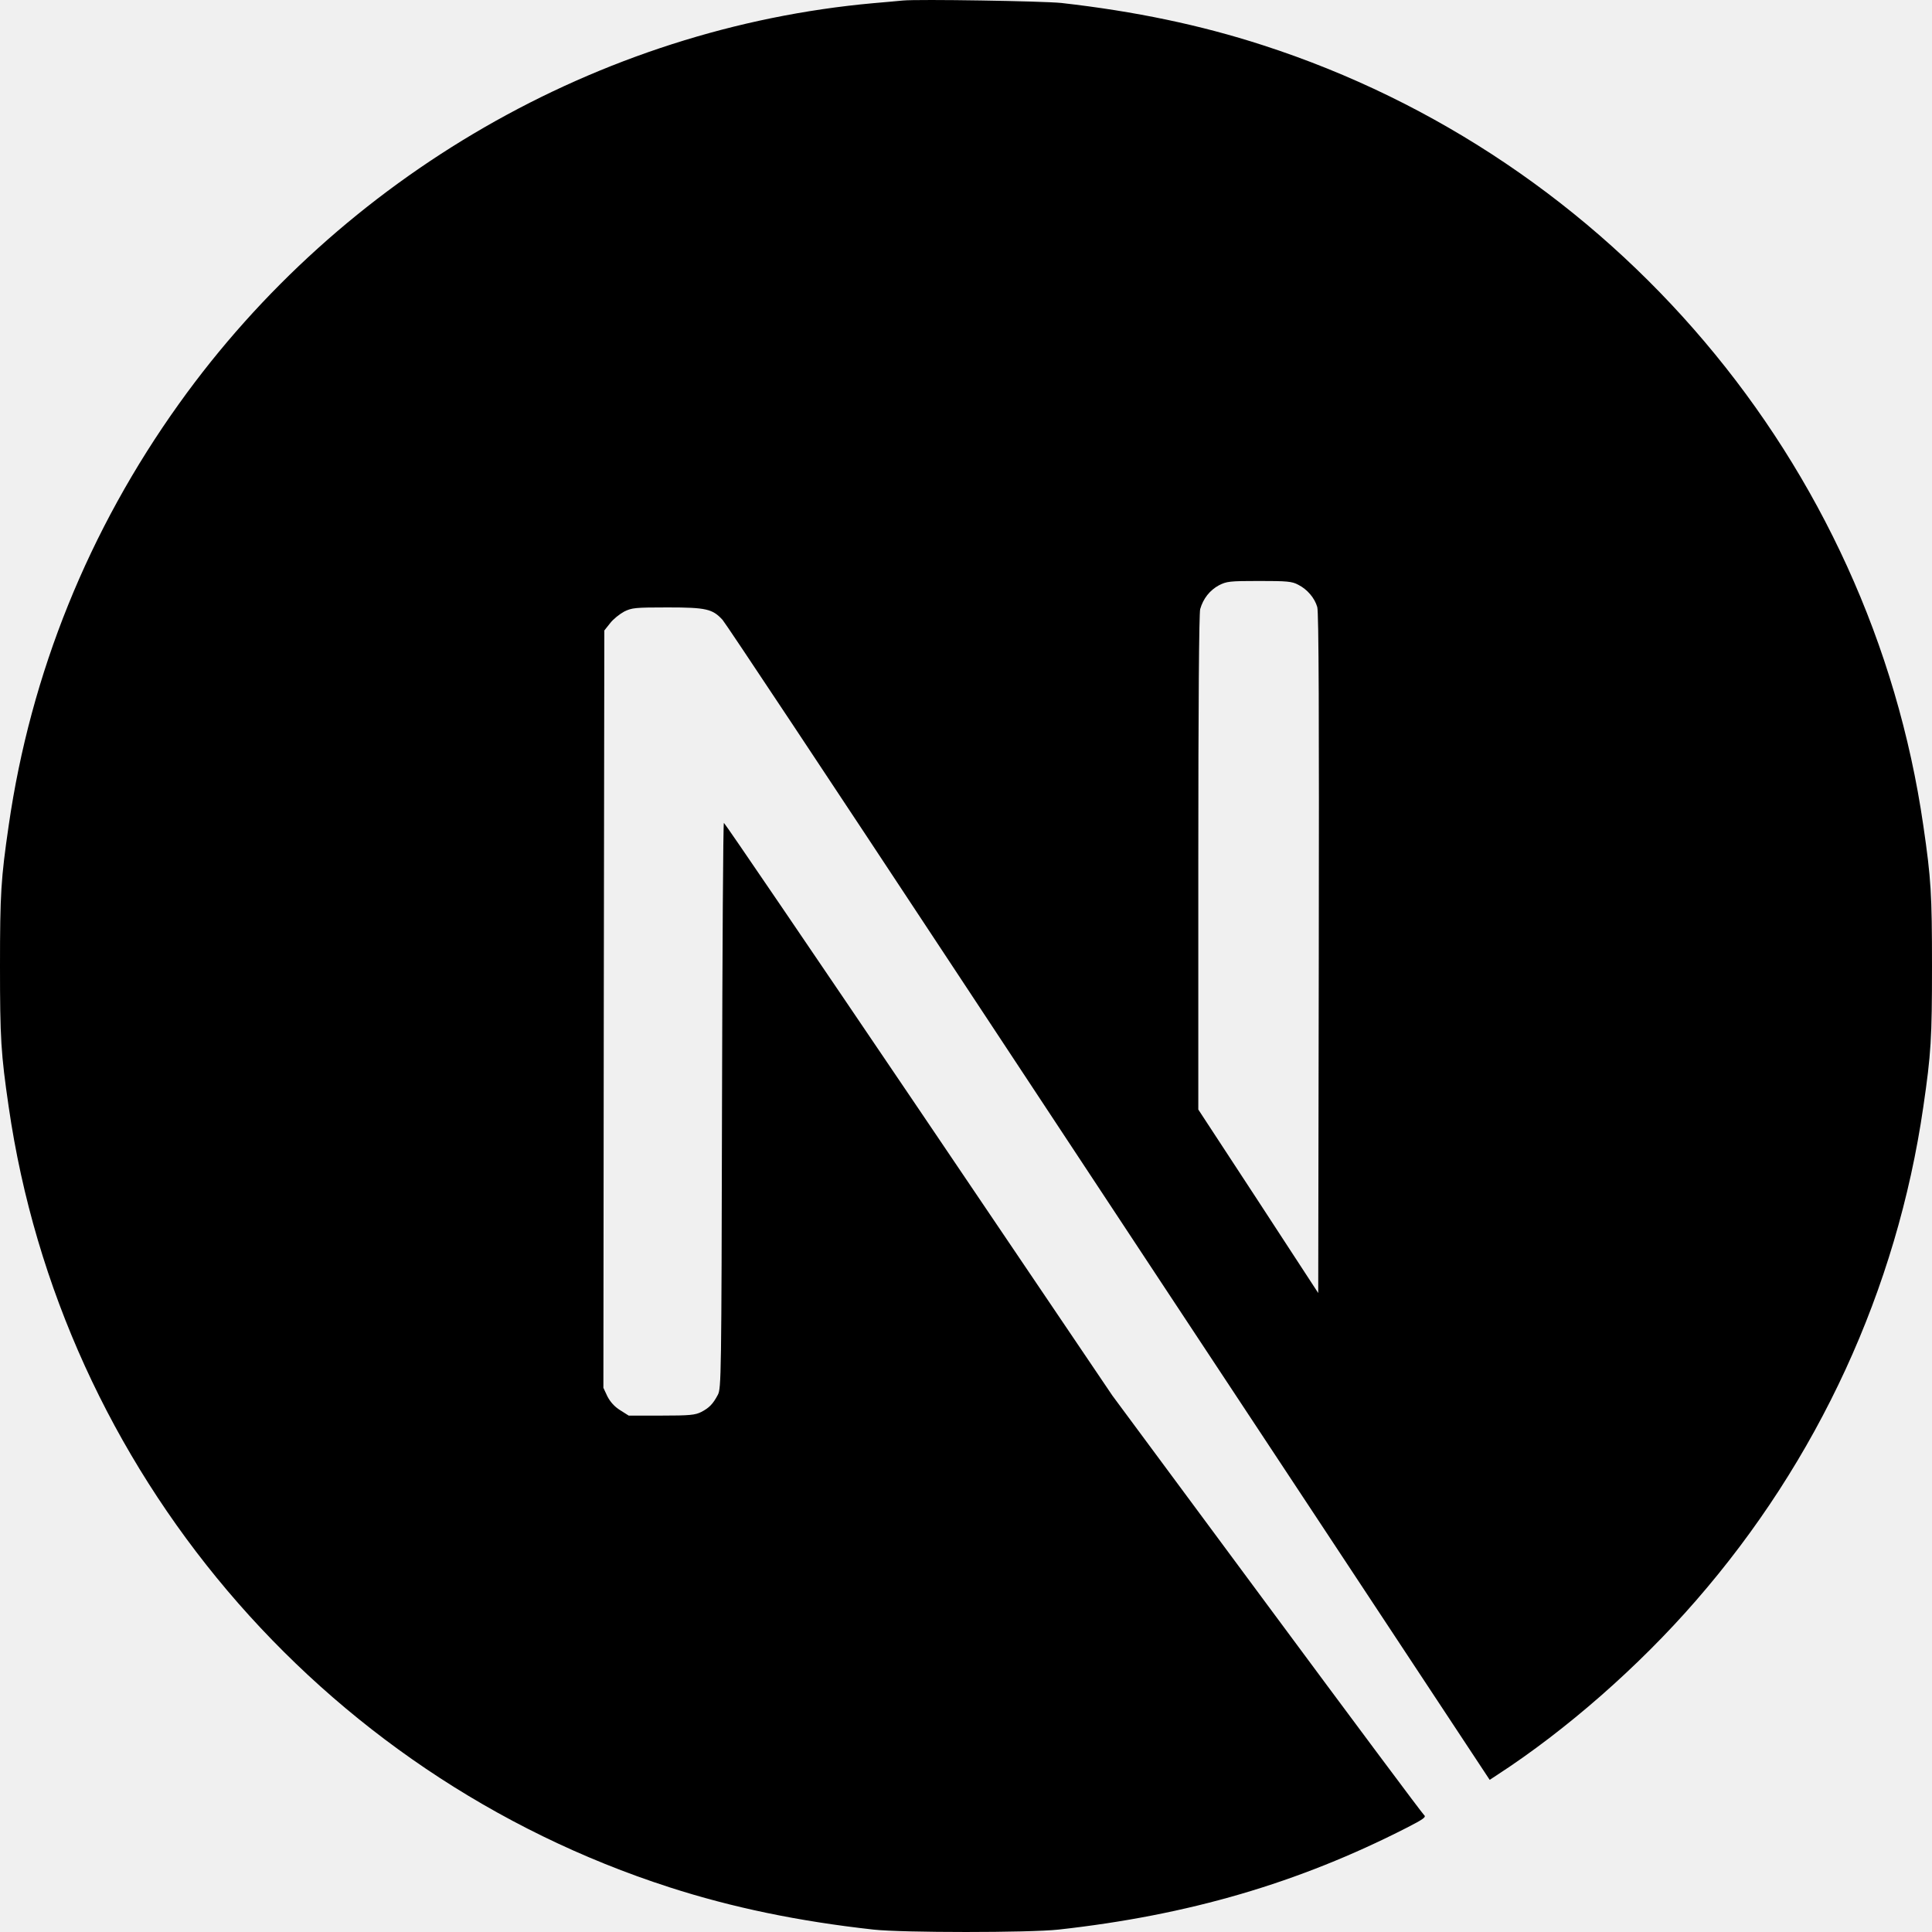
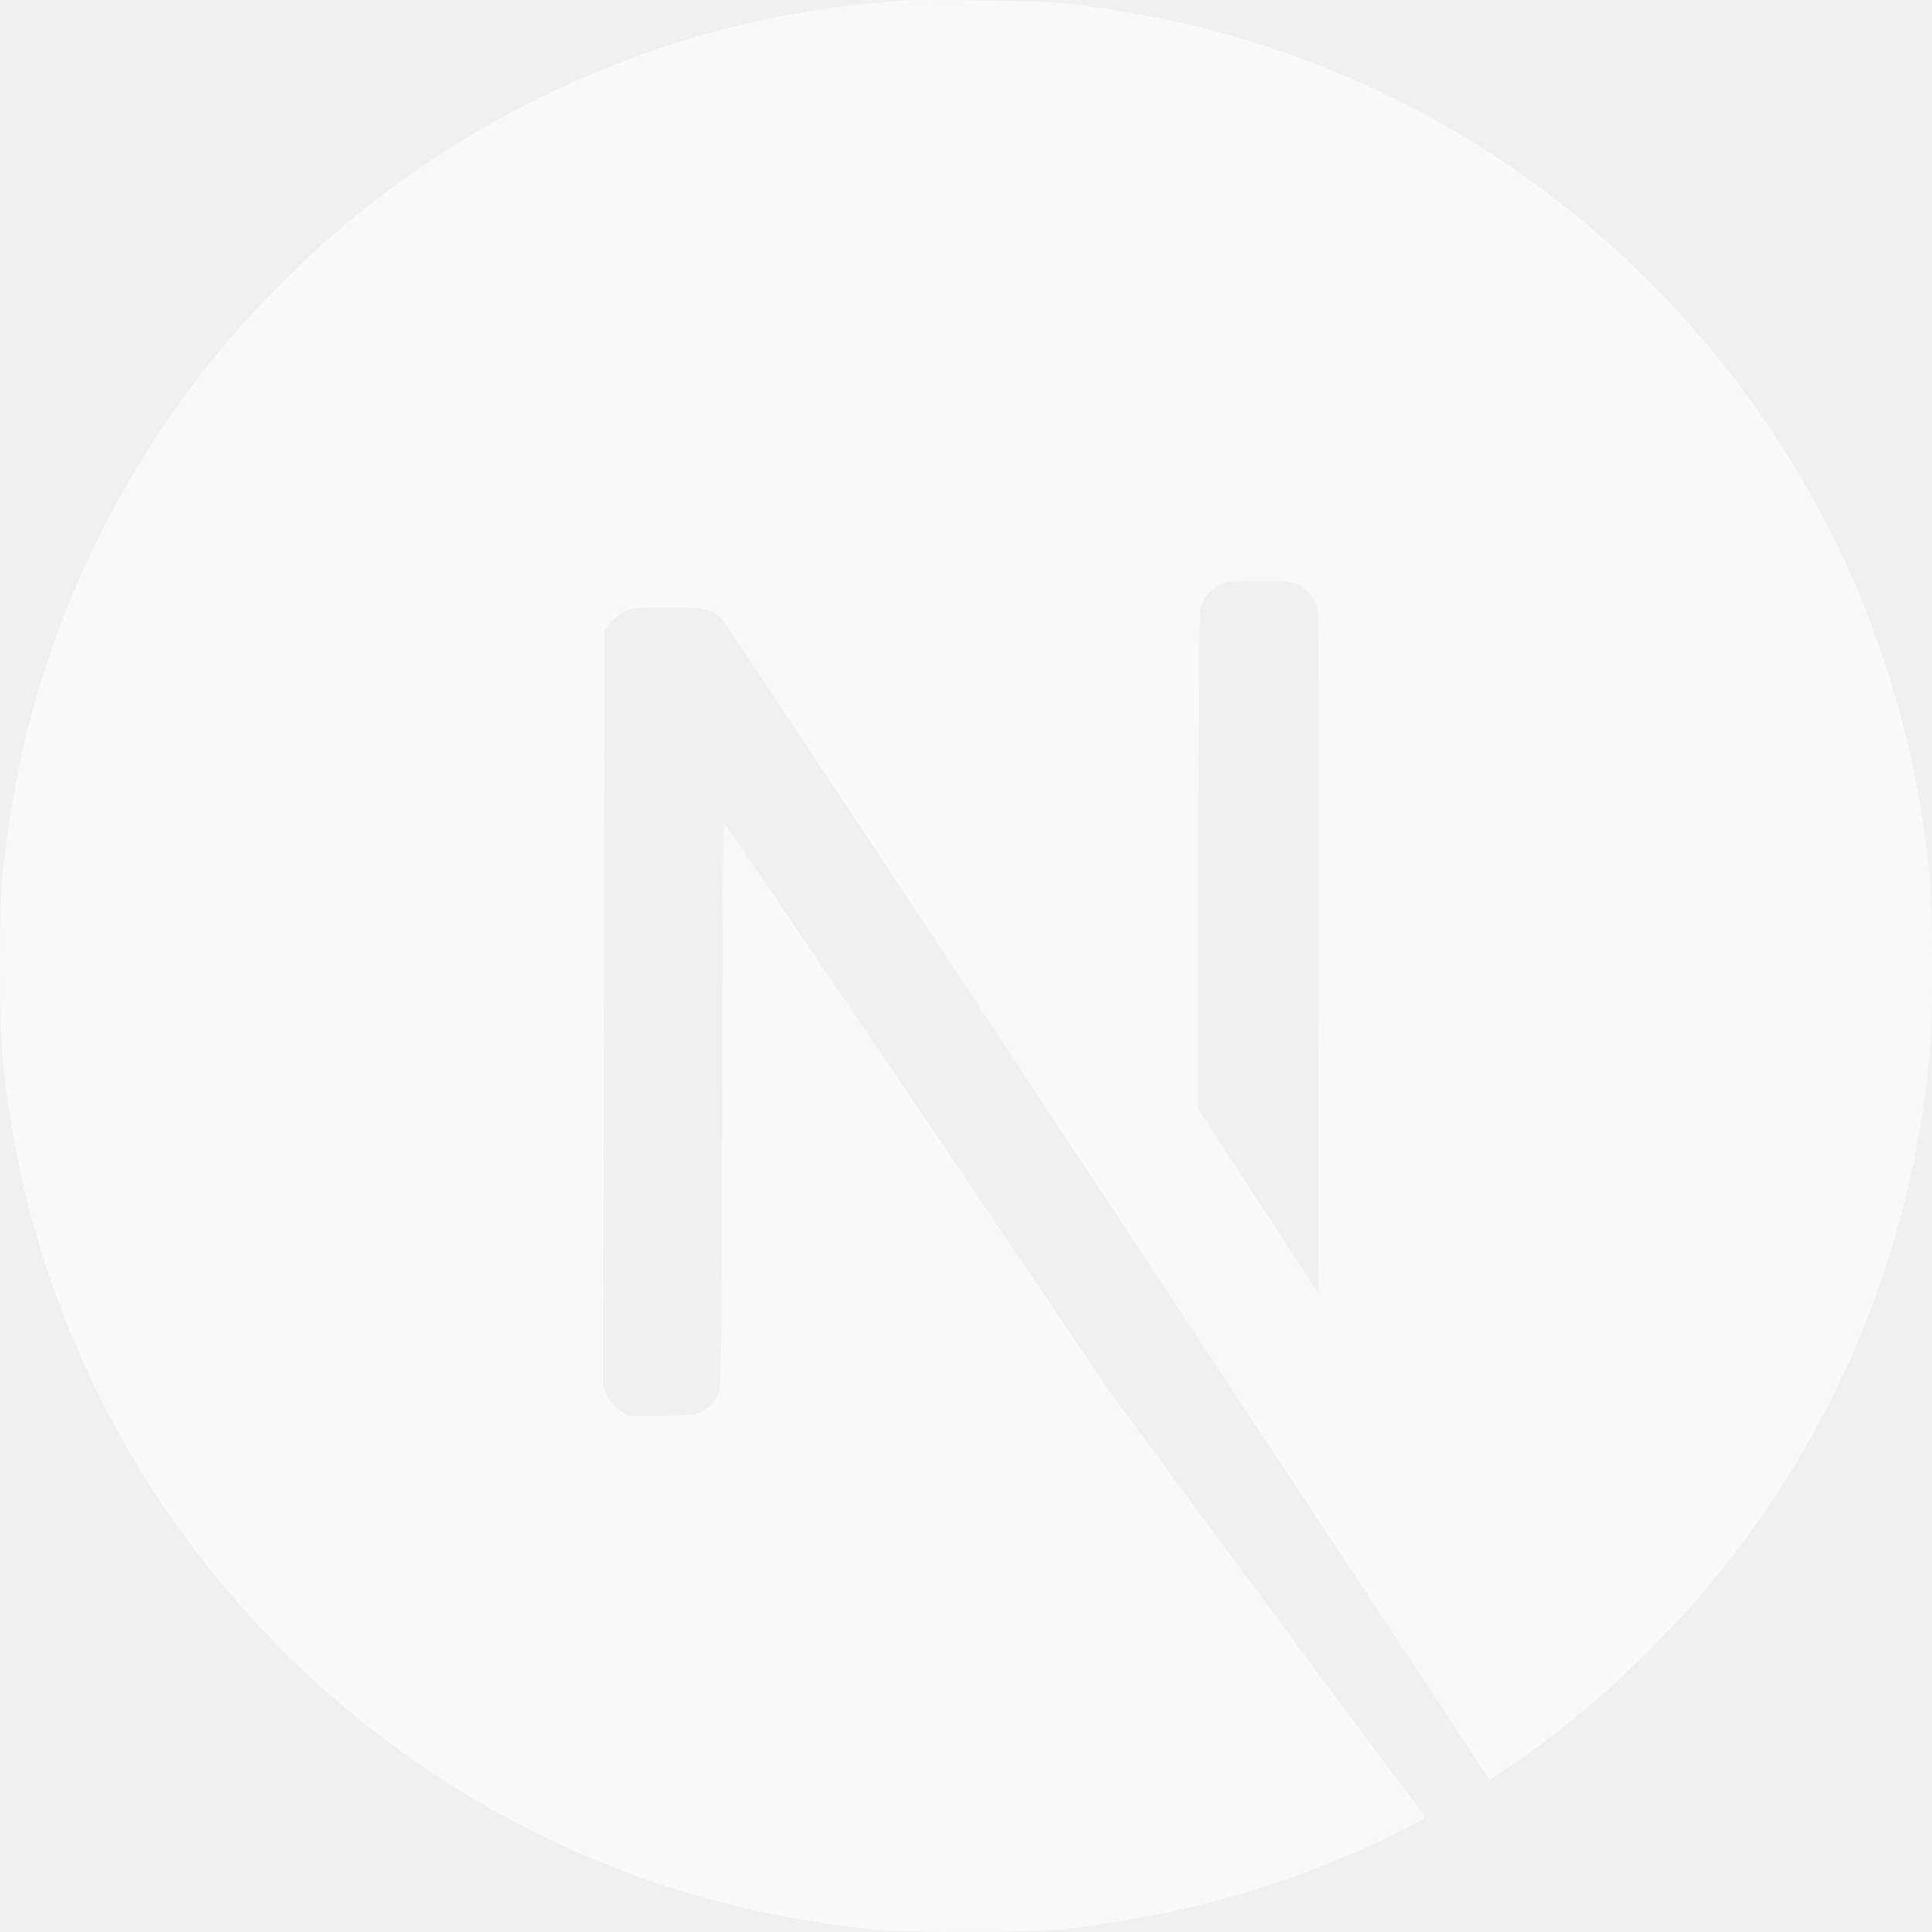
- <svg xmlns="http://www.w3.org/2000/svg" width="80" height="80" viewBox="0 0 80 80" fill="none">
-   <g clip-path="url(#clip0_135:311)">
-     <path d="M37.38 0.022C37.208 0.037 36.661 0.092 36.168 0.131C24.806 1.155 14.162 7.285 7.421 16.707C3.667 21.946 1.267 27.888 0.36 34.183C0.039 36.38 0 37.029 0 40.008C0 42.987 0.039 43.636 0.36 45.833C2.534 60.853 13.224 73.473 27.722 78.149C30.319 78.986 33.056 79.556 36.168 79.9C37.38 80.033 42.62 80.033 43.832 79.9C49.204 79.306 53.756 77.977 58.244 75.686C58.932 75.334 59.066 75.24 58.972 75.162C58.909 75.115 55.977 71.182 52.458 66.428L46.061 57.788L38.045 45.927C33.634 39.406 30.006 34.073 29.975 34.073C29.943 34.065 29.912 39.336 29.897 45.77C29.873 57.037 29.865 57.491 29.724 57.757C29.521 58.14 29.365 58.297 29.036 58.468C28.786 58.593 28.567 58.617 27.386 58.617H26.033L25.674 58.39C25.451 58.251 25.27 58.053 25.15 57.819L24.985 57.467L25.001 41.791L25.024 26.106L25.267 25.801C25.392 25.637 25.658 25.426 25.846 25.324C26.166 25.167 26.291 25.152 27.644 25.152C29.239 25.152 29.505 25.214 29.92 25.668C30.037 25.793 34.377 32.33 39.57 40.203C44.763 48.077 51.863 58.828 55.351 64.106L61.685 73.7L62.006 73.489C64.845 71.643 67.847 69.016 70.225 66.279C75.284 60.47 78.545 53.386 79.64 45.833C79.961 43.636 80 42.987 80 40.008C80 37.029 79.961 36.38 79.64 34.183C77.466 19.162 66.776 6.542 52.278 1.867C49.72 1.038 46.999 0.467 43.949 0.123C43.198 0.045 38.029 -0.041 37.38 0.022ZM53.756 24.213C54.131 24.401 54.436 24.761 54.545 25.136C54.608 25.339 54.623 29.687 54.608 39.484L54.585 53.542L52.106 49.742L49.619 45.943V35.723C49.619 29.116 49.65 25.402 49.697 25.222C49.822 24.784 50.096 24.44 50.471 24.237C50.792 24.073 50.909 24.057 52.137 24.057C53.294 24.057 53.498 24.073 53.756 24.213Z" fill="black" />
+ <svg xmlns="http://www.w3.org/2000/svg" width="80" height="80" viewBox="0 0 80 80" fill="none" version="1.1" id="svg2036">
+   <g clip-path="url(#clip0_135:311)" id="g2029" style="fill:#f9f9f9">
+     <path d="M37.38 0.022C37.208 0.037 36.661 0.092 36.168 0.131C24.806 1.155 14.162 7.285 7.421 16.707C3.667 21.946 1.267 27.888 0.36 34.183C0.039 36.38 0 37.029 0 40.008C0 42.987 0.039 43.636 0.36 45.833C2.534 60.853 13.224 73.473 27.722 78.149C30.319 78.986 33.056 79.556 36.168 79.9C37.38 80.033 42.62 80.033 43.832 79.9C49.204 79.306 53.756 77.977 58.244 75.686C58.932 75.334 59.066 75.24 58.972 75.162C58.909 75.115 55.977 71.182 52.458 66.428L46.061 57.788L38.045 45.927C33.634 39.406 30.006 34.073 29.975 34.073C29.943 34.065 29.912 39.336 29.897 45.77C29.873 57.037 29.865 57.491 29.724 57.757C29.521 58.14 29.365 58.297 29.036 58.468C28.786 58.593 28.567 58.617 27.386 58.617H26.033L25.674 58.39C25.451 58.251 25.27 58.053 25.15 57.819L24.985 57.467L25.001 41.791L25.024 26.106L25.267 25.801C25.392 25.637 25.658 25.426 25.846 25.324C26.166 25.167 26.291 25.152 27.644 25.152C29.239 25.152 29.505 25.214 29.92 25.668C30.037 25.793 34.377 32.33 39.57 40.203C44.763 48.077 51.863 58.828 55.351 64.106L61.685 73.7L62.006 73.489C64.845 71.643 67.847 69.016 70.225 66.279C75.284 60.47 78.545 53.386 79.64 45.833C79.961 43.636 80 42.987 80 40.008C80 37.029 79.961 36.38 79.64 34.183C77.466 19.162 66.776 6.542 52.278 1.867C49.72 1.038 46.999 0.467 43.949 0.123C43.198 0.045 38.029 -0.041 37.38 0.022ZM53.756 24.213C54.131 24.401 54.436 24.761 54.545 25.136C54.608 25.339 54.623 29.687 54.608 39.484L54.585 53.542L52.106 49.742L49.619 45.943V35.723C49.619 29.116 49.65 25.402 49.697 25.222C49.822 24.784 50.096 24.44 50.471 24.237C50.792 24.073 50.909 24.057 52.137 24.057C53.294 24.057 53.498 24.073 53.756 24.213Z" fill="black" id="path2027" style="fill:#f9f9f9" />
  </g>
-   <defs>
+   <defs id="defs2034">
    <clipPath id="clip0_135:311">
-       <rect width="80" height="80" fill="white" />
+       <rect width="80" height="80" fill="white" id="rect2031" />
    </clipPath>
  </defs>
</svg>
